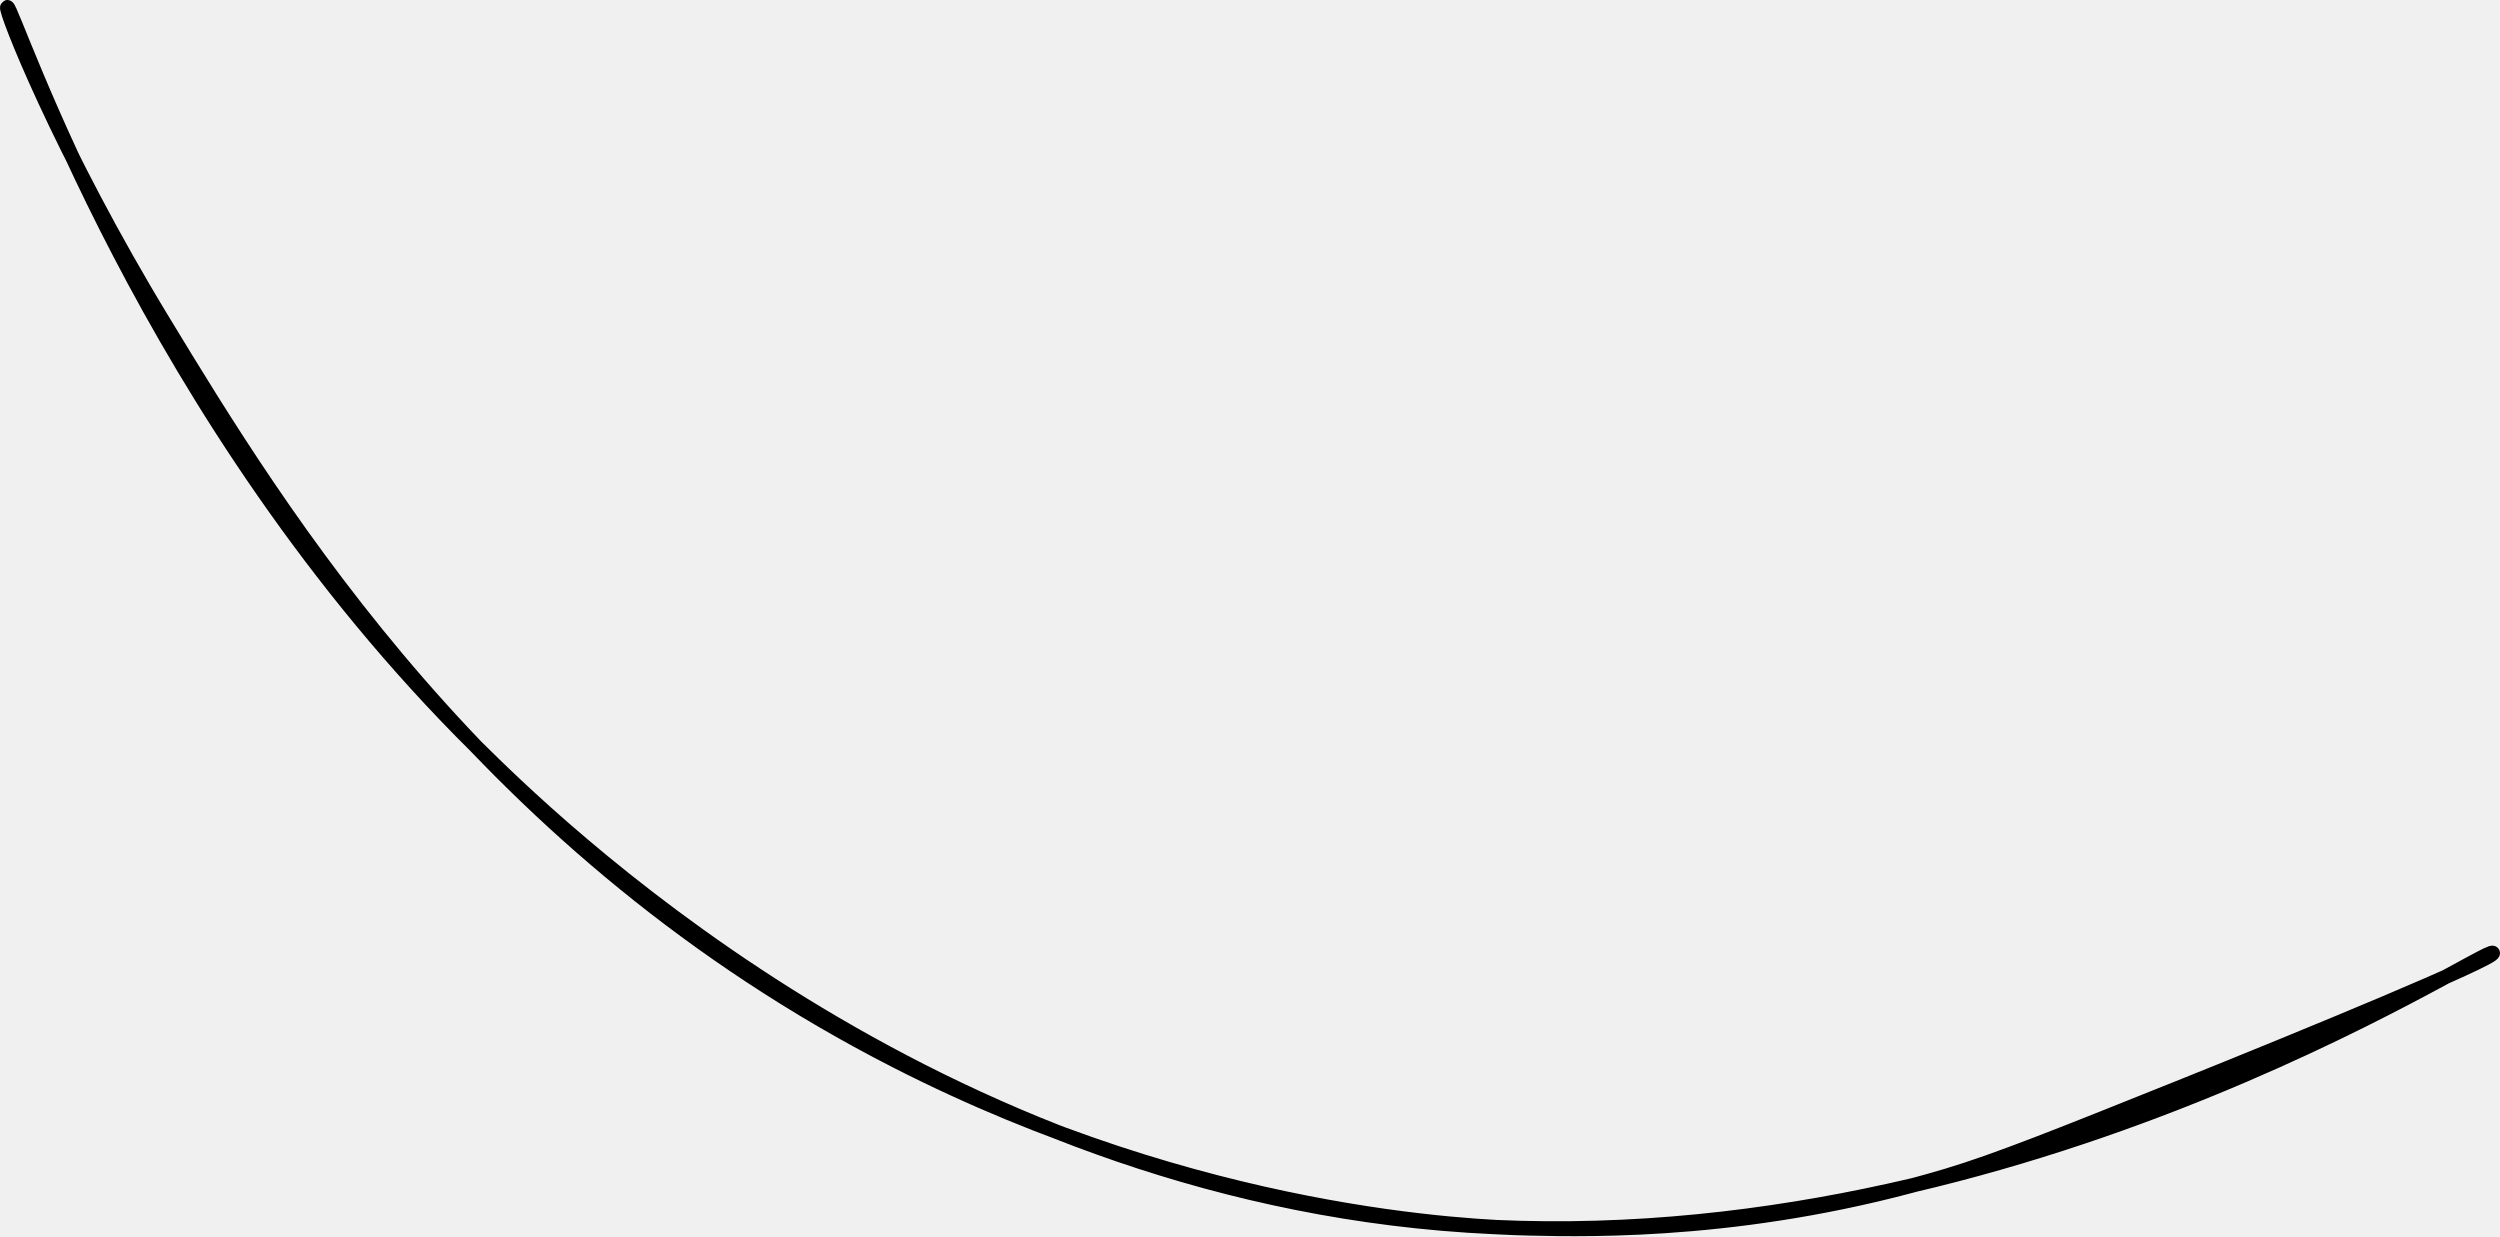
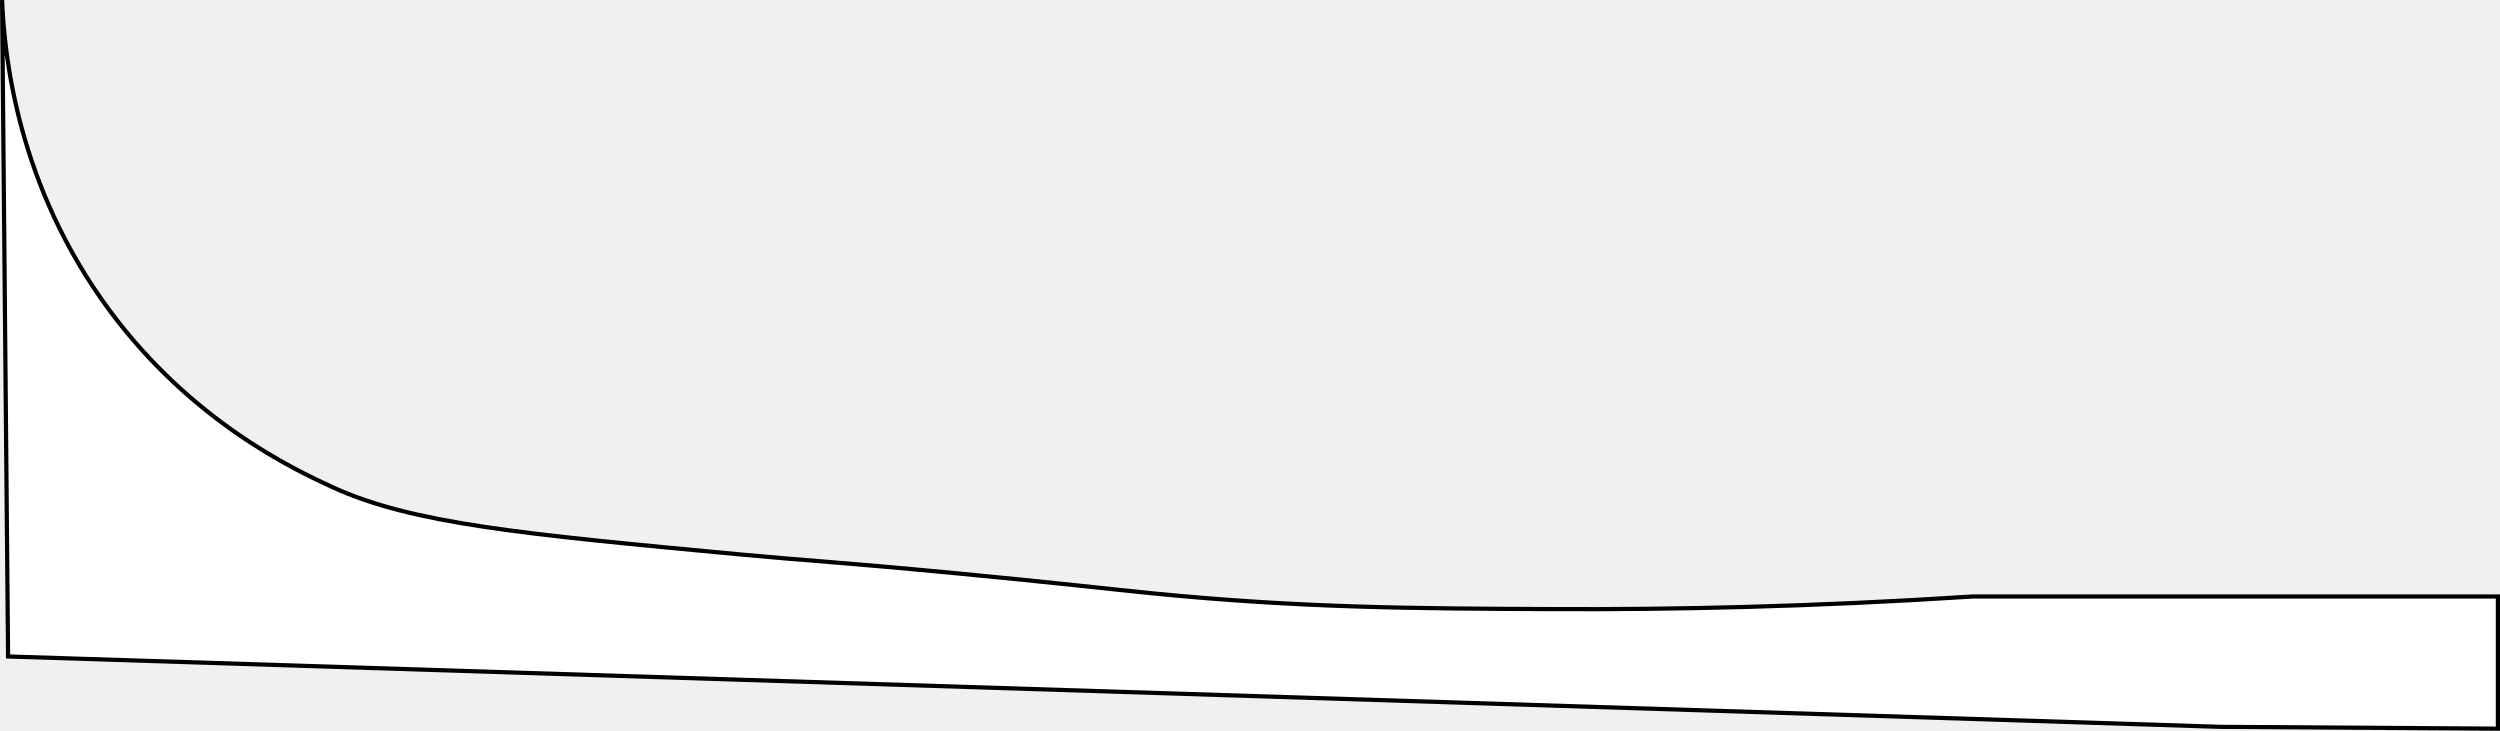
- <svg xmlns="http://www.w3.org/2000/svg" viewBox="0 0 1044.06 516.27">
+ <svg xmlns="http://www.w3.org/2000/svg" viewBox="0 0 594.59 173.81">
  <defs>
-     <style>.cls-1{fill:#fff;stroke:#000;stroke-miterlimit:10;stroke-width:6px;}</style>
+     <style>.cls-1{fill:#fff;stroke:#000;stroke-miterlimit:10;}</style>
  </defs>
  <g id="Ebene_2" data-name="Ebene 2">
    <g id="Ebene_1-2" data-name="Ebene 1">
-       <path class="cls-1" d="M3.05,3c2.26-1.17,57.42,171.81,196,309,29.47,29.16,181.8,180,403,199,234.45,20.18,437.5-117,439-113,.91,2.38-78.45,35.1-128,55-52.66,21.15-79,31.72-100,38-79.57,23.78-146.49,22.69-175,22-22.5-.55-136.2-4.66-264-70-171.58-87.74-257.42-229-306-309C24.77,62.75,1.72,3.7,3.05,3Z" />
+       <path class="cls-1" d="M528.09,172.87,1.92,156.13.5,0C1,13.16,4.13,44.25,26.09,73.87c19.46,26.25,43.62,37.7,53,42,19,8.7,45,11.13,97,16,15.69,1.47,22.86,1.77,51.08,4.45,24.68,2.35,35.78,3.69,46.66,4.77,35.47,3.52,62.82,3.64,96.26,3.78,27.48.12,60.89-.53,99-3h125V173.3Z" />
    </g>
  </g>
</svg>
